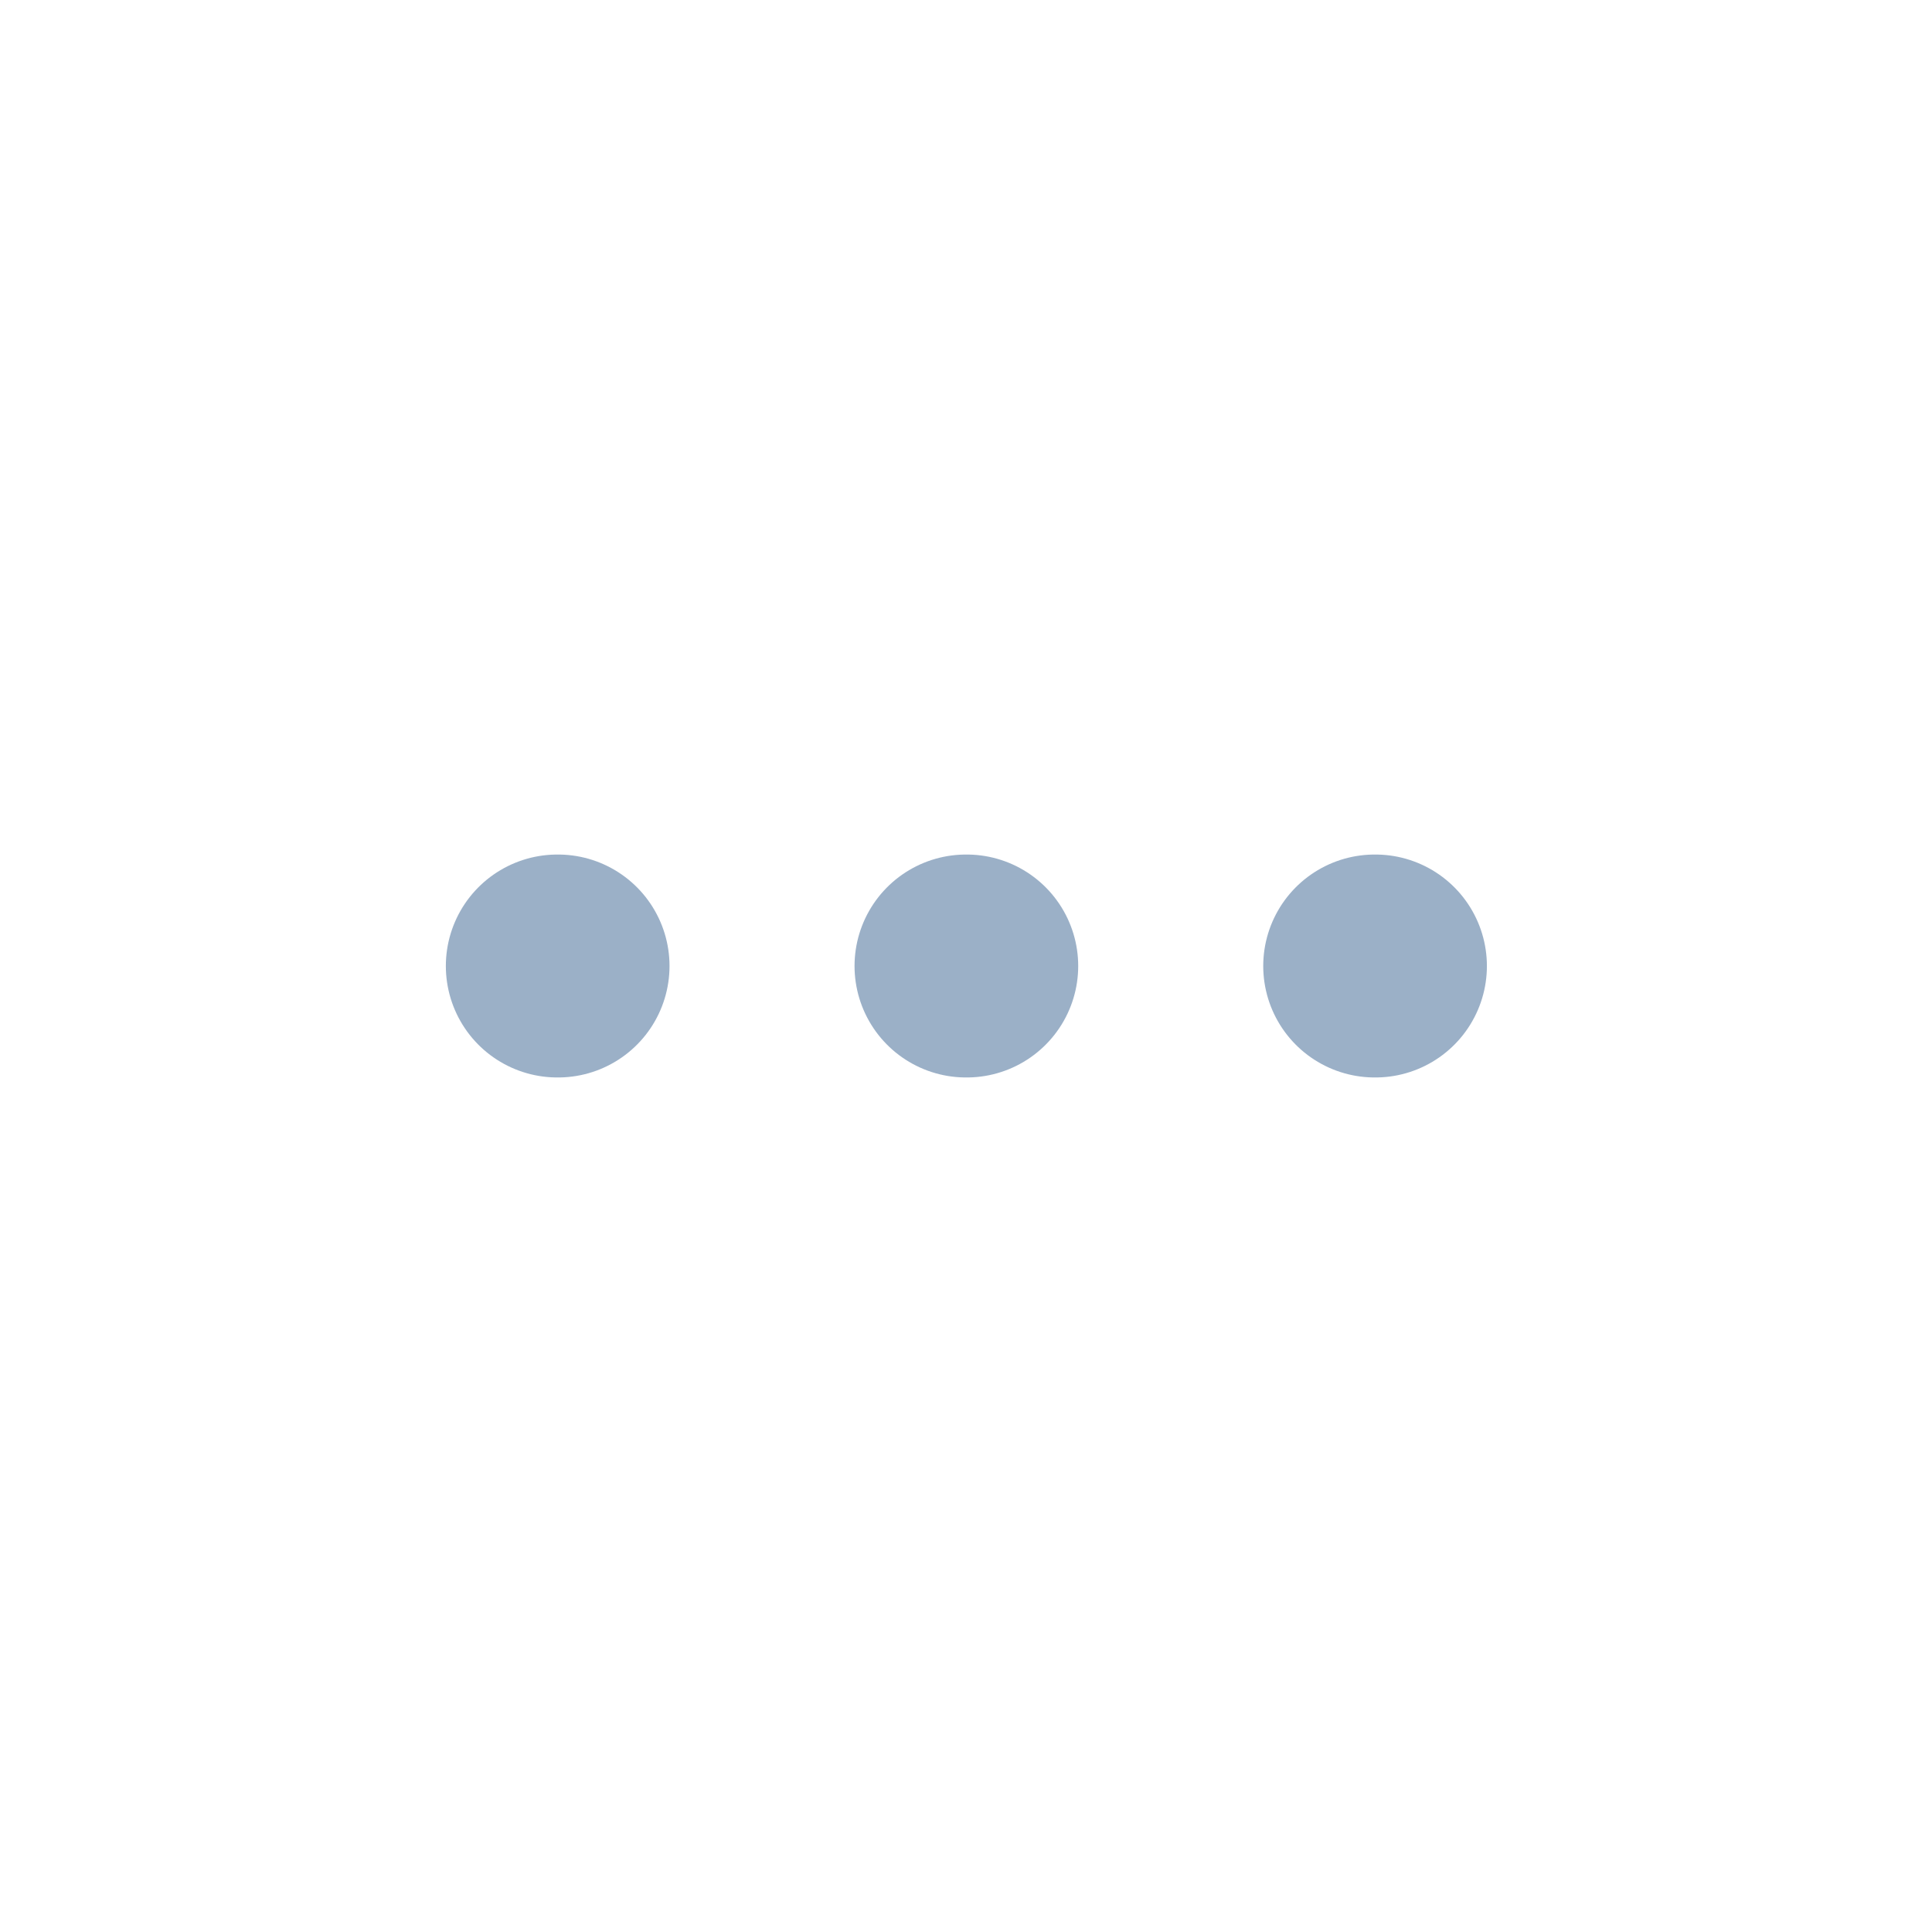
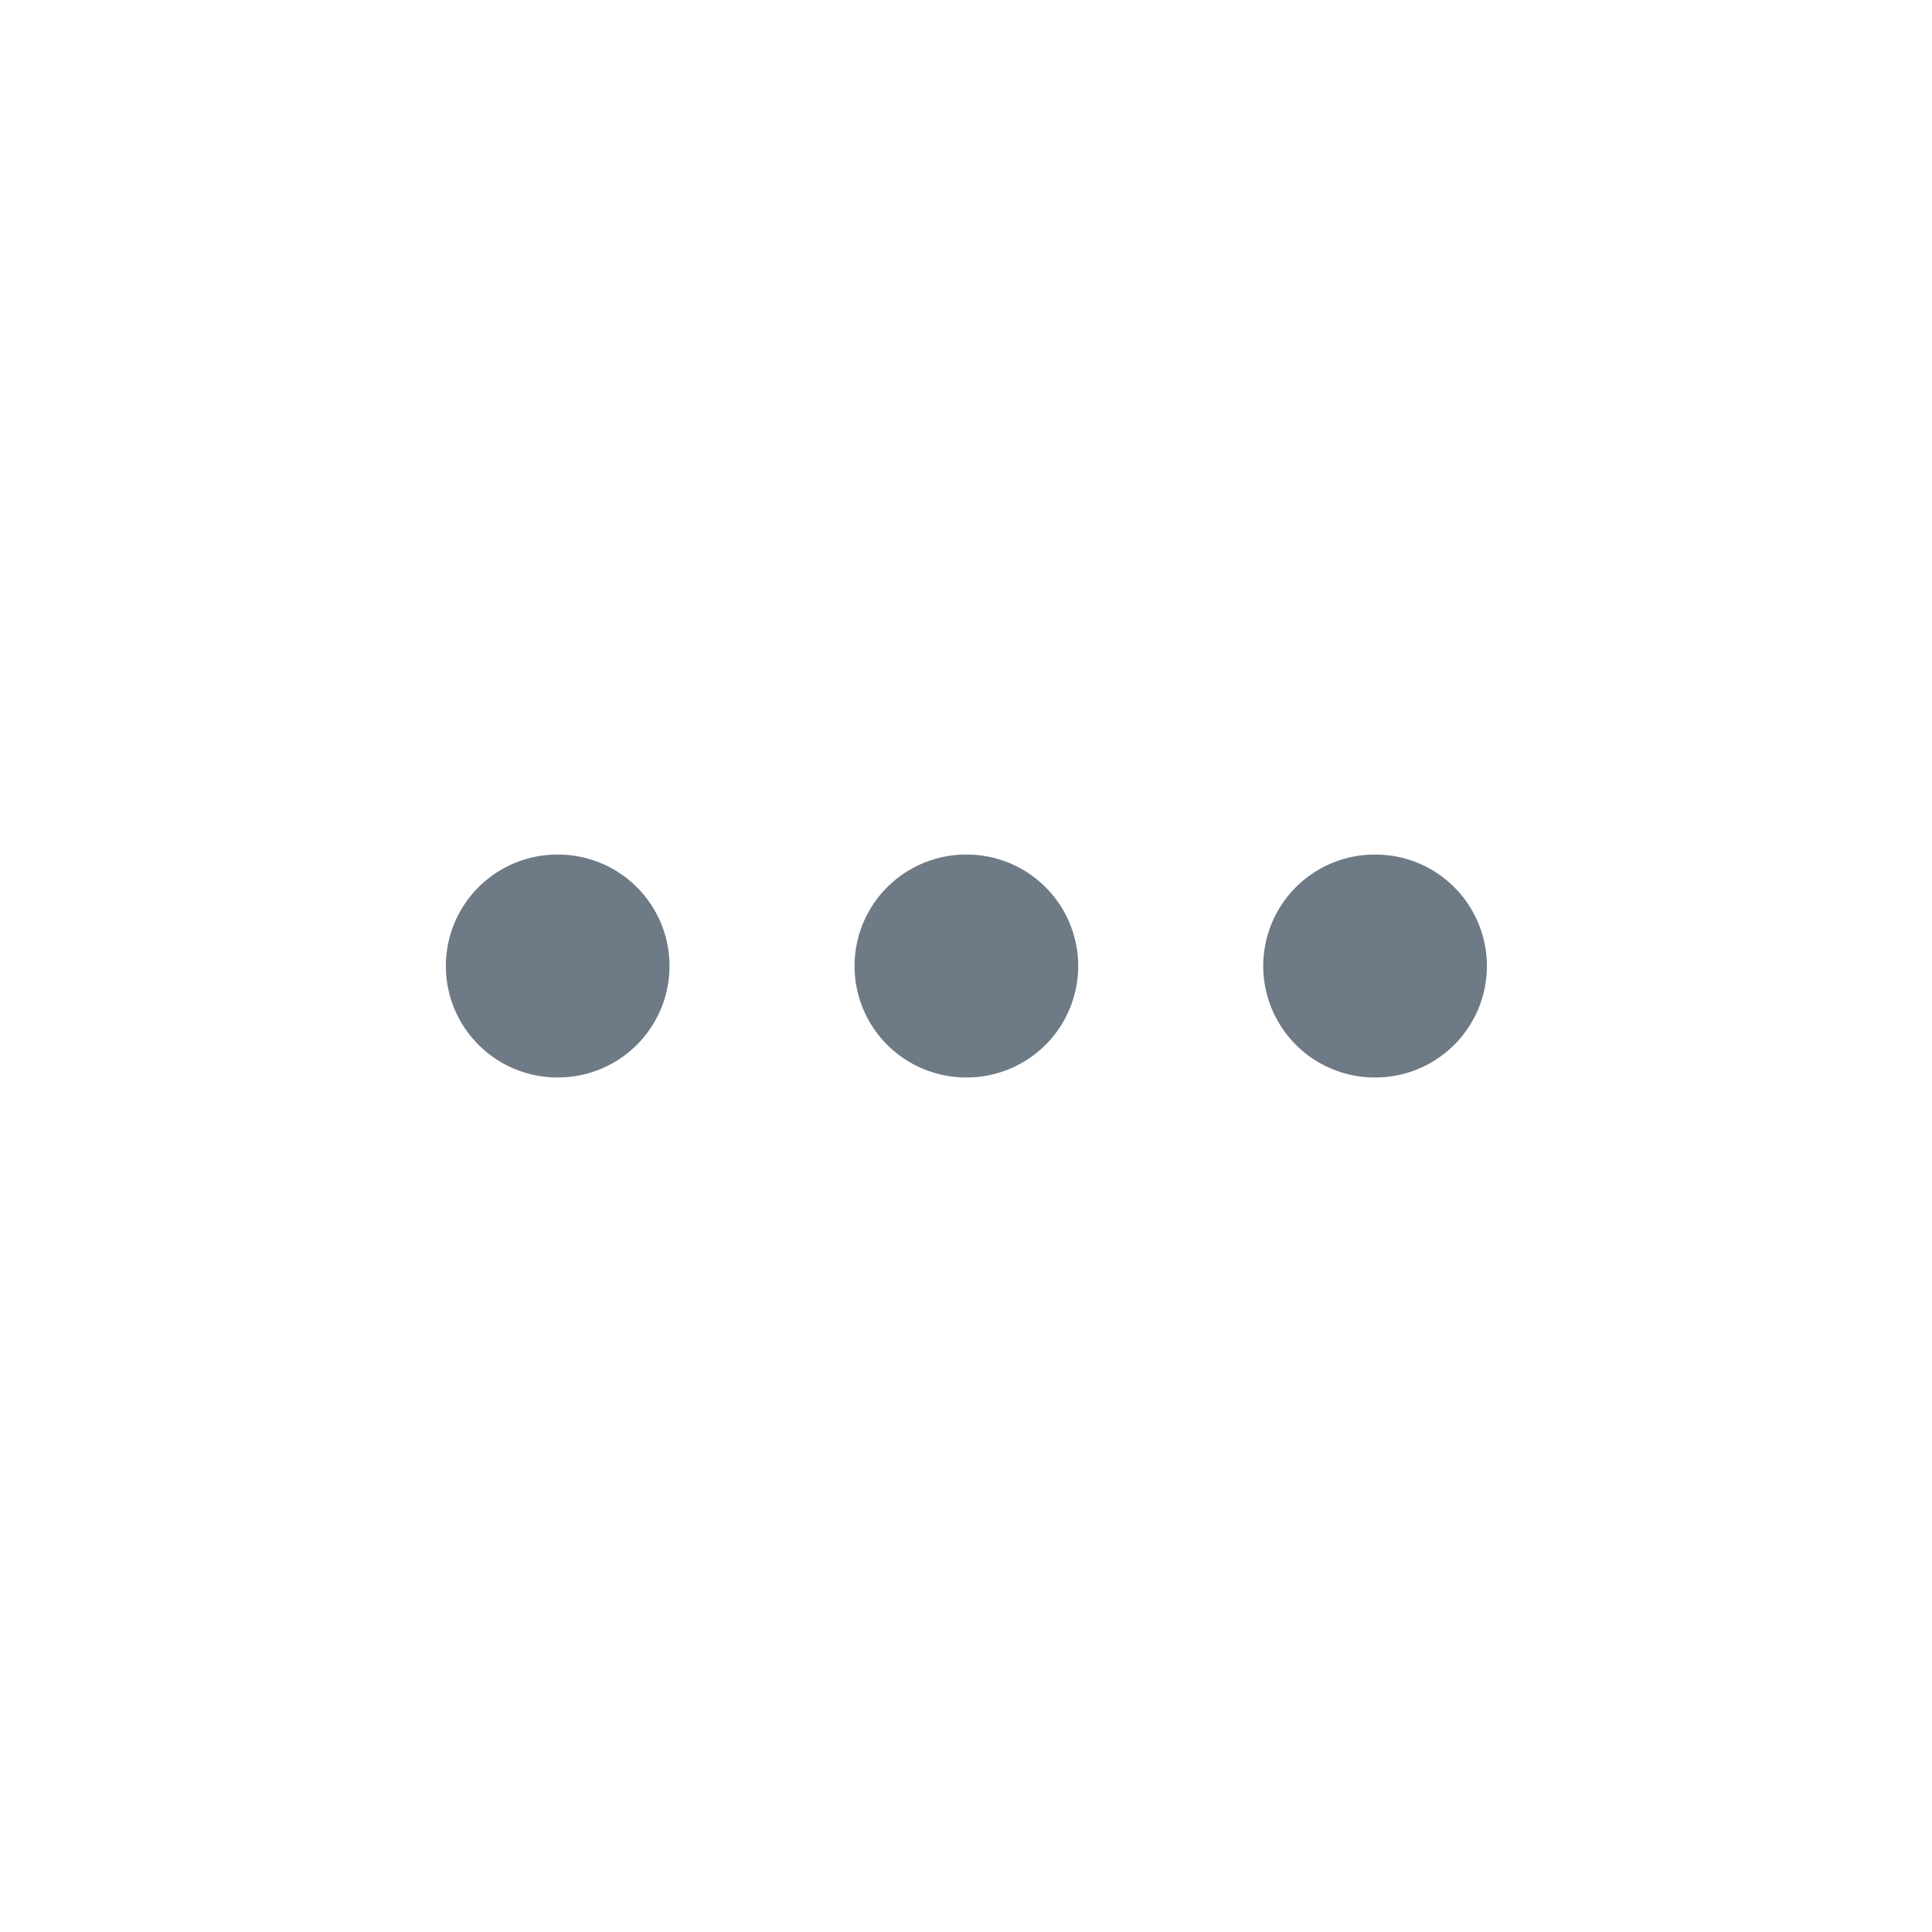
<svg xmlns="http://www.w3.org/2000/svg" width="24" height="24" viewBox="-1 -1 26 26" fill="none">
-   <path d="M6.5 12h.01" stroke="#9bb0c7" stroke-width="3" stroke-linecap="round" />
-   <path d="M12 12h.01" stroke="#9bb0c7" stroke-width="3" stroke-linecap="round" />
-   <path d="M17.5 12h.01" stroke="#9bb0c7" stroke-width="3" stroke-linecap="round" />
+   <path d="M6.5 12h.01" stroke="#6e7a86" stroke-width="3" stroke-linecap="round" />
+   <path d="M12 12h.01" stroke="#6e7a86" stroke-width="3" stroke-linecap="round" />
+   <path d="M17.5 12h.01" stroke="#6e7a86" stroke-width="3" stroke-linecap="round" />
</svg>
